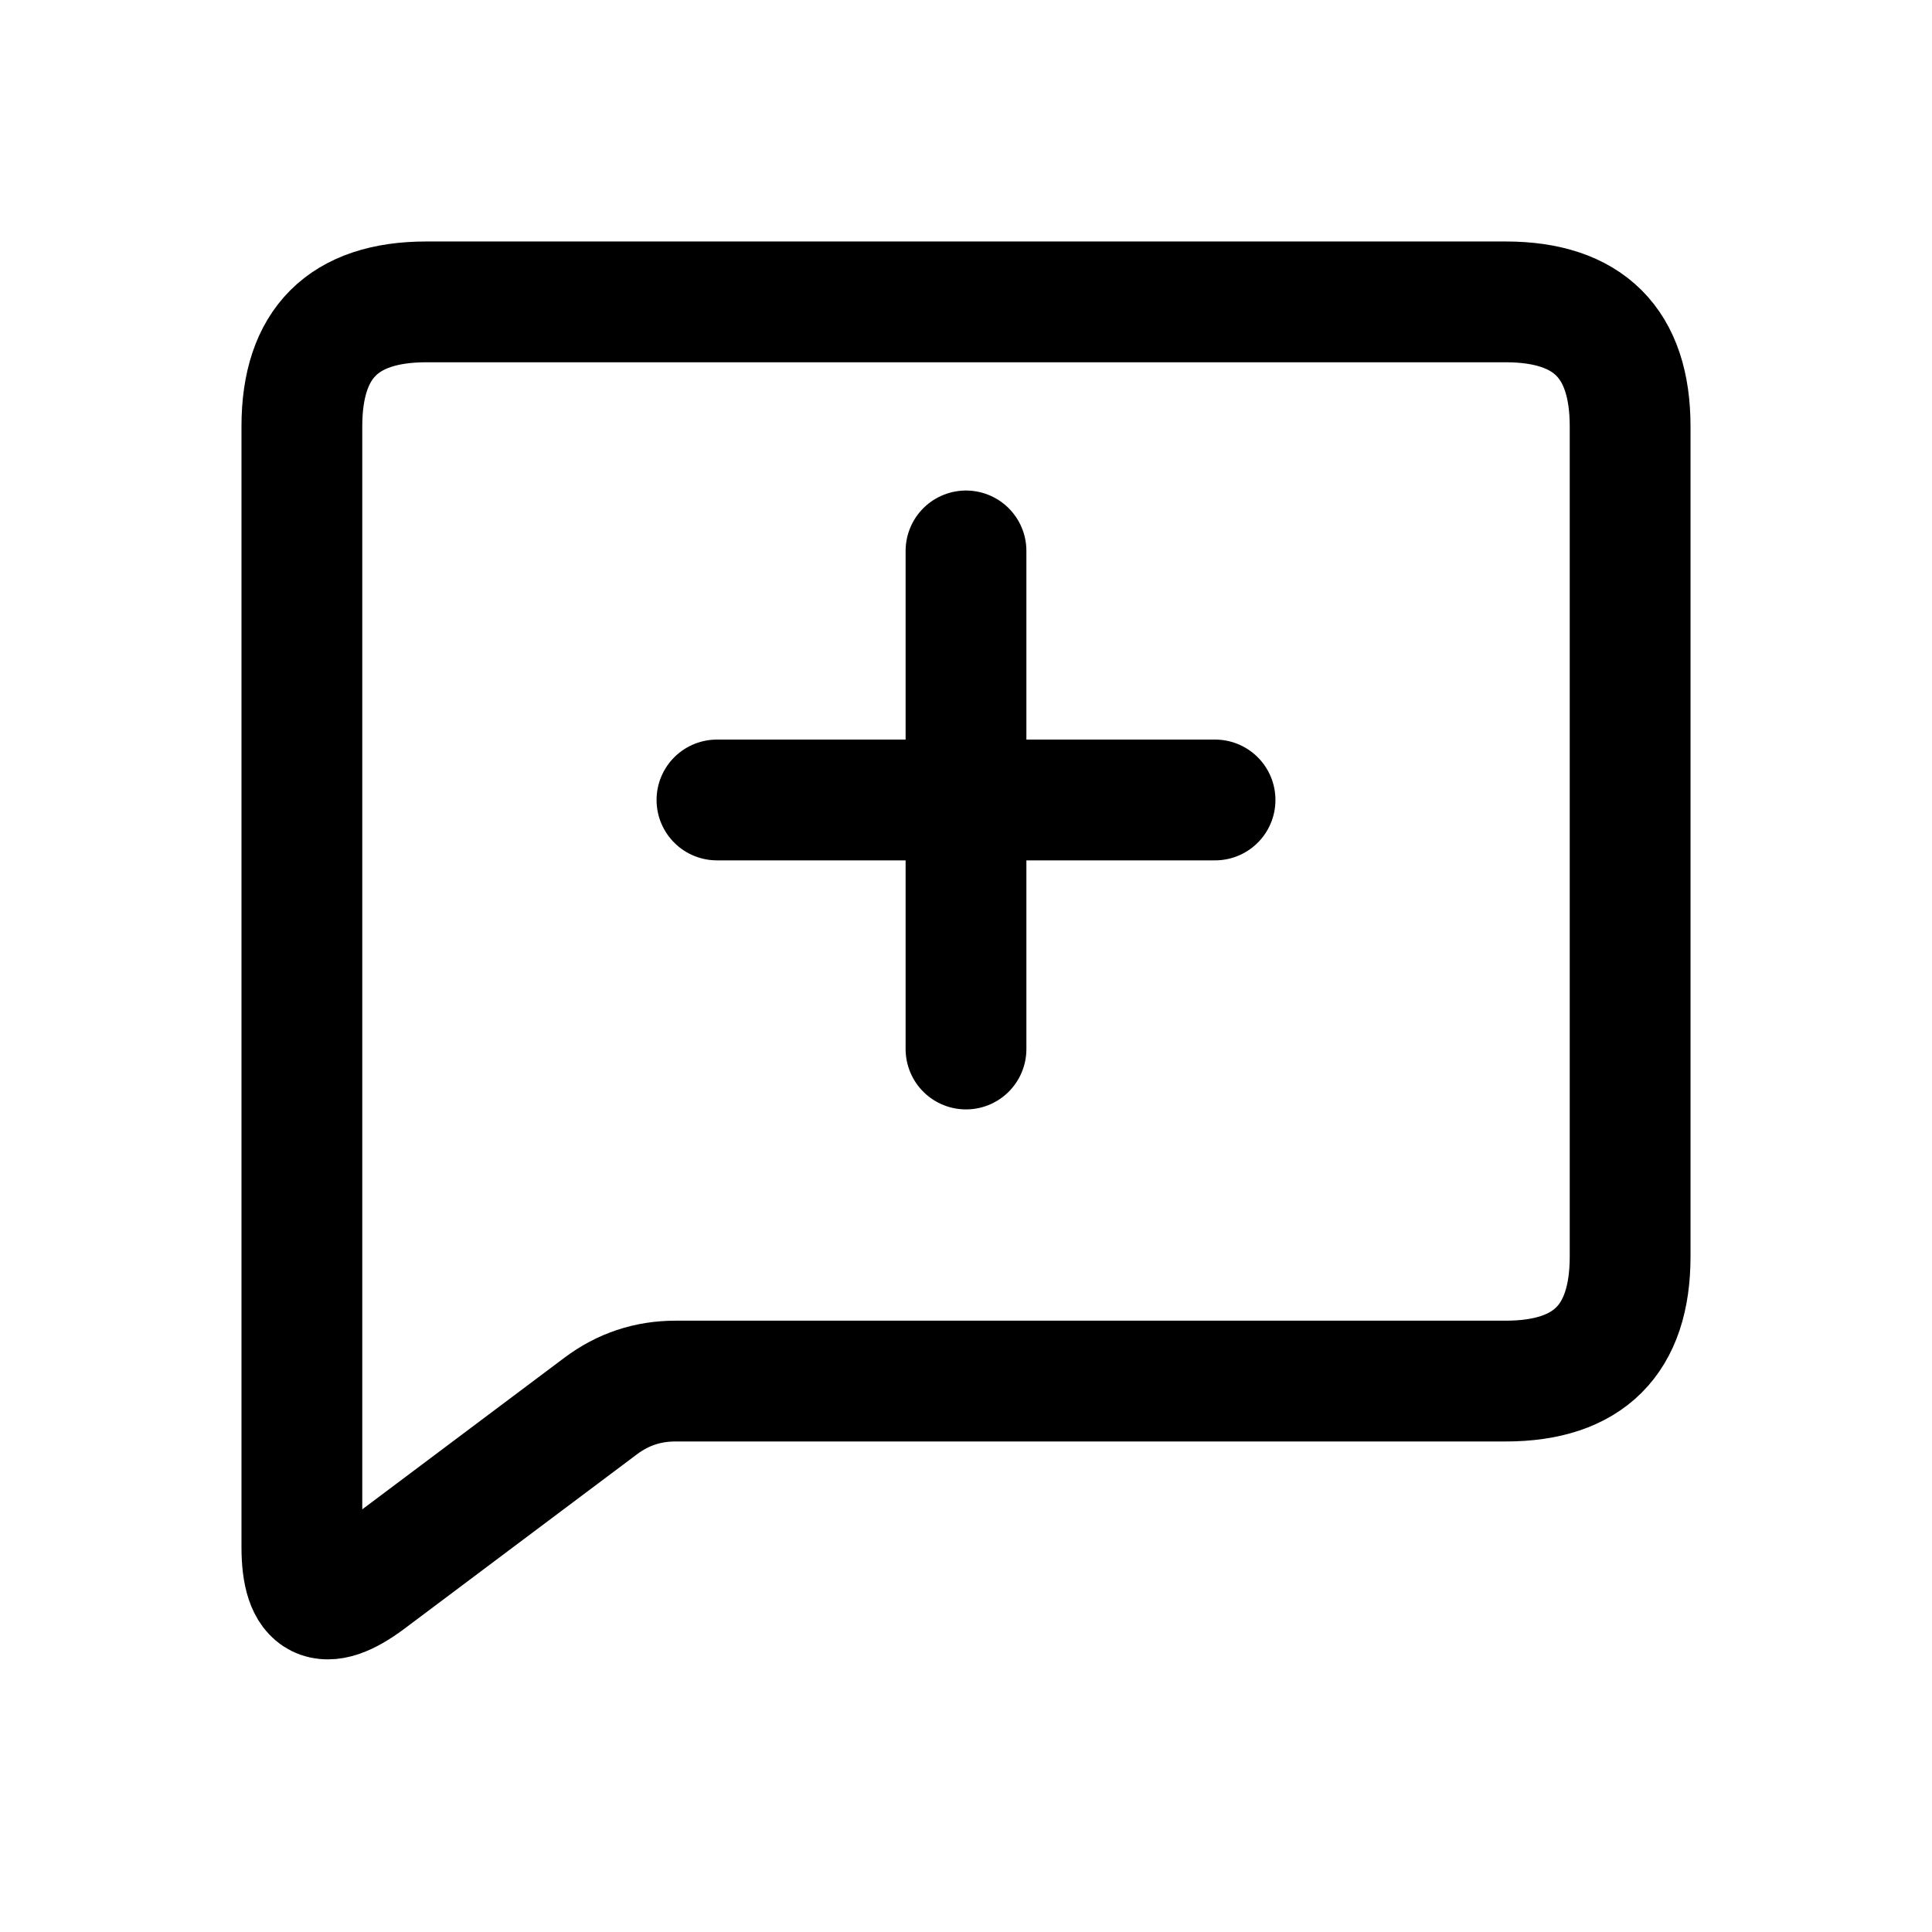
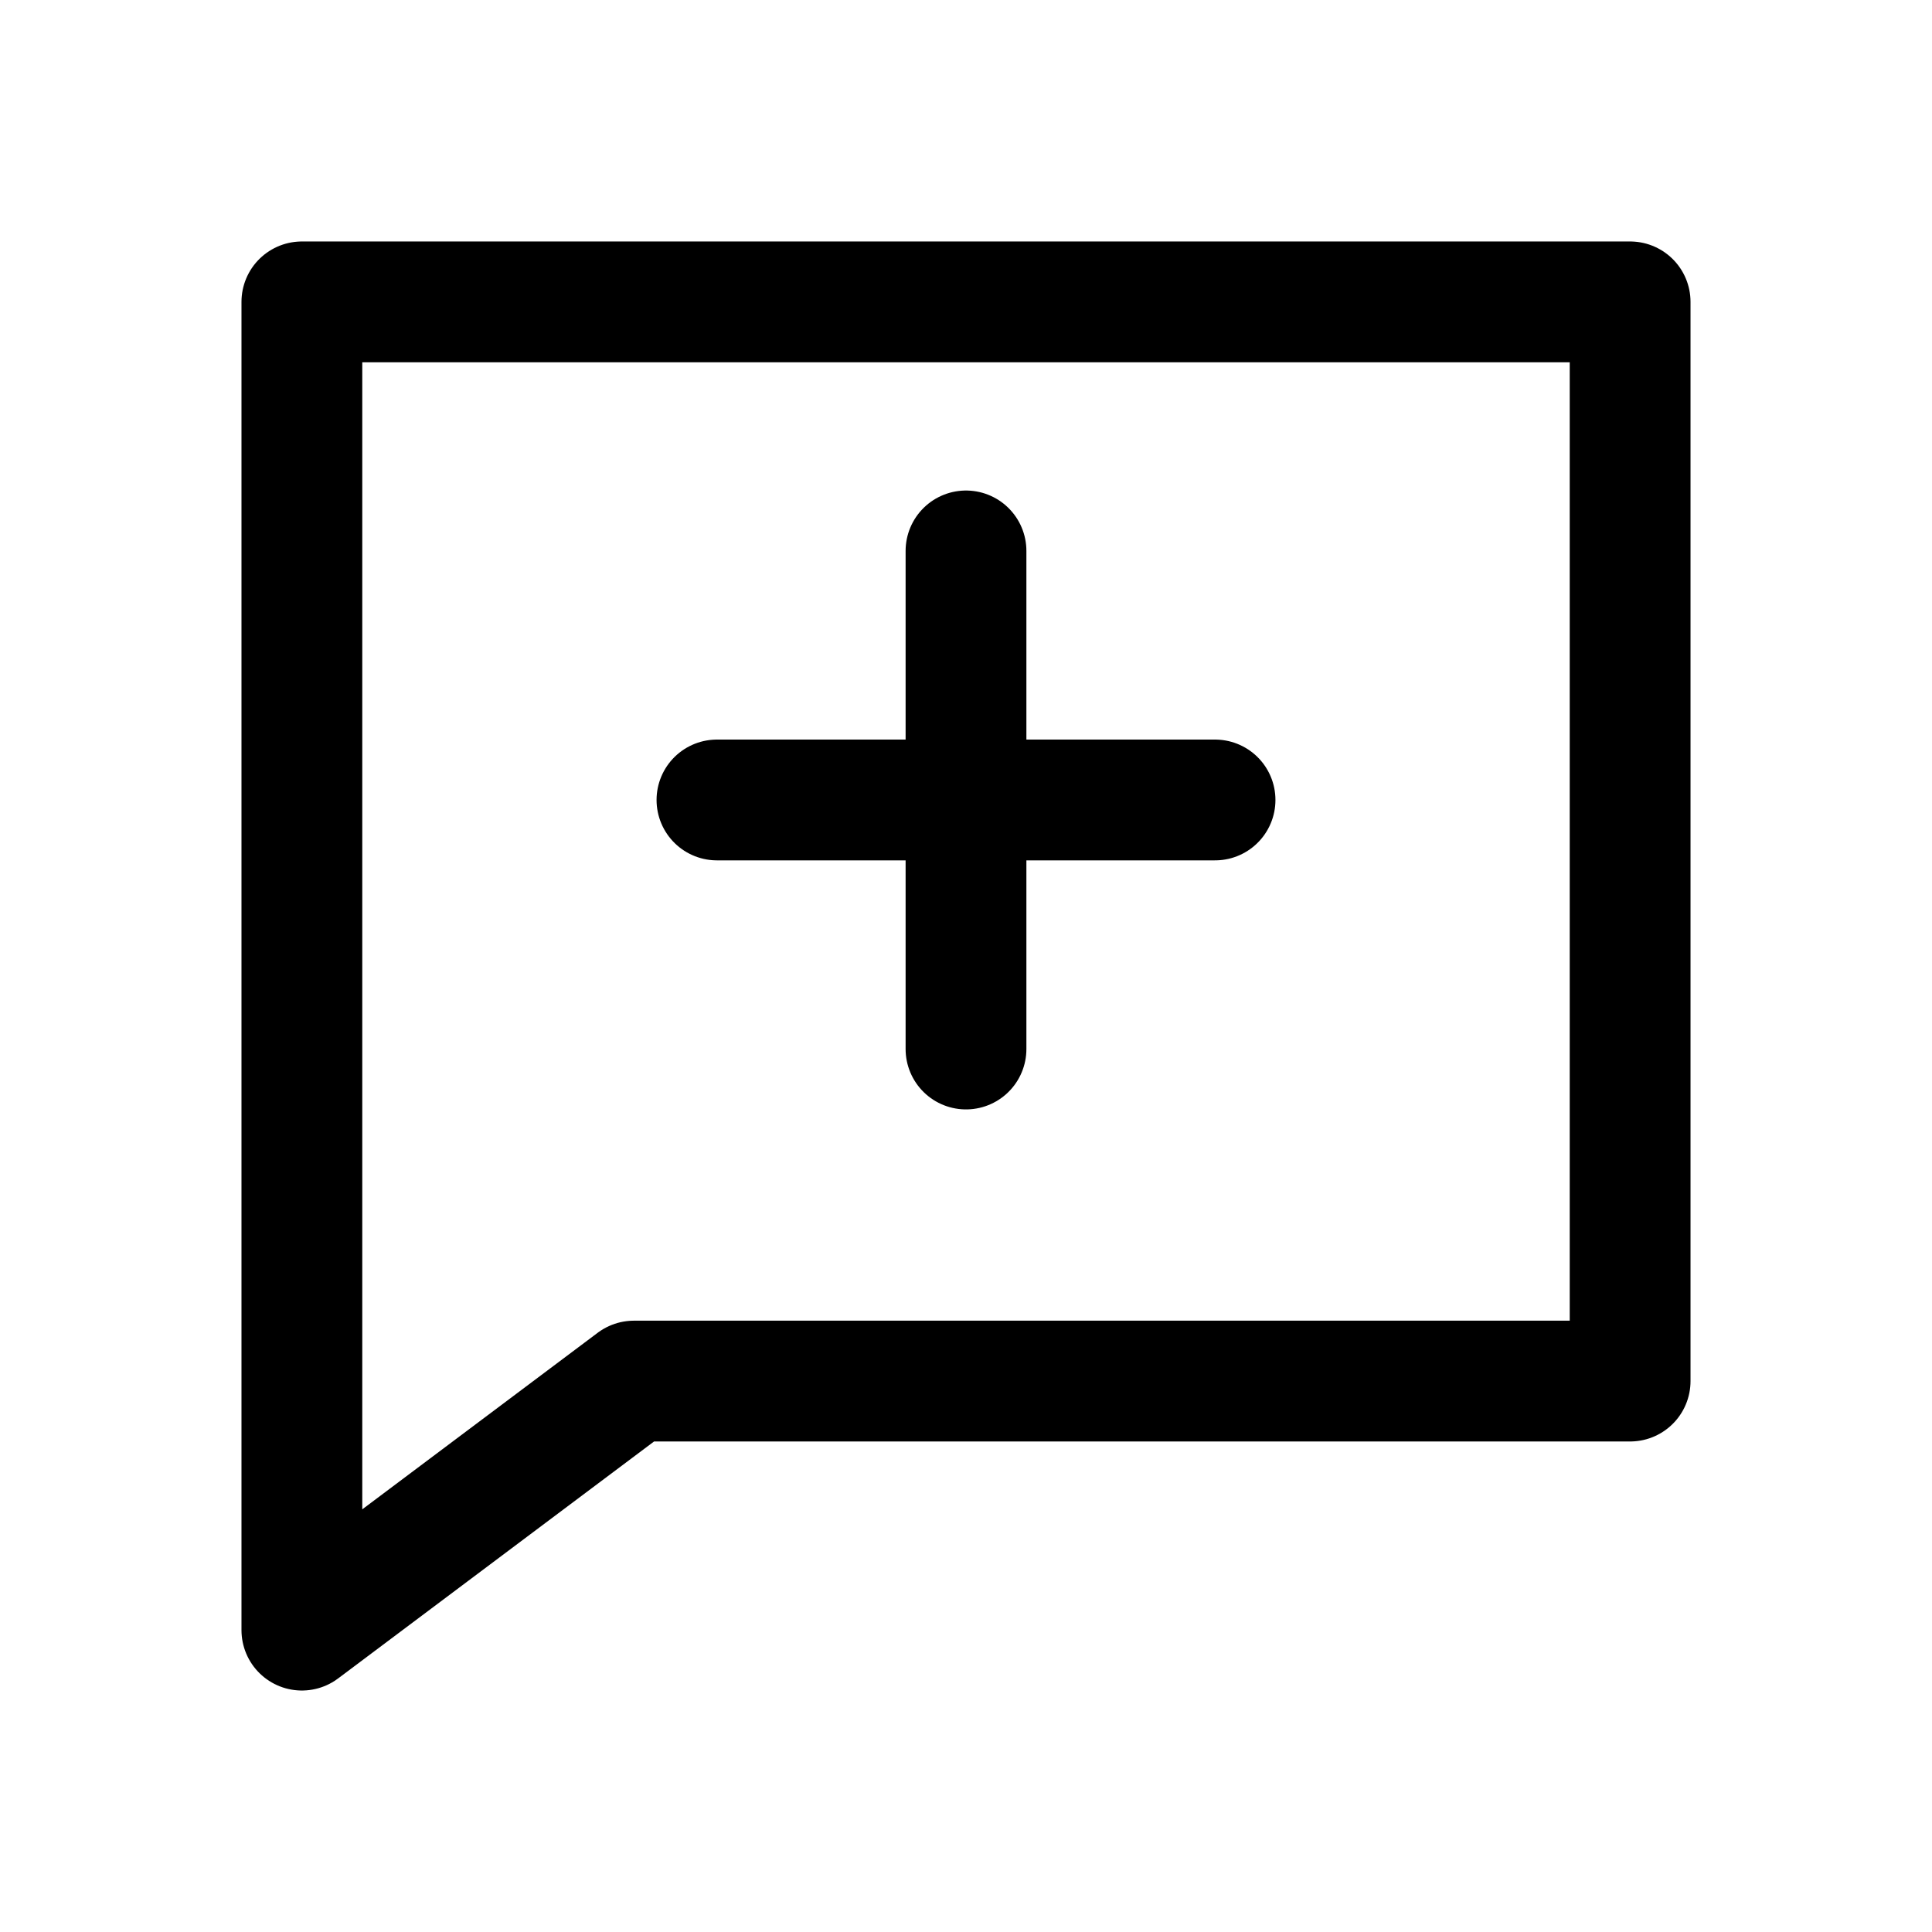
<svg xmlns="http://www.w3.org/2000/svg" viewBox="0 0 24 24" fill="none" stroke="currentColor" stroke-width="1.5" stroke-linecap="round" stroke-linejoin="round" shape-rendering="geometricPrecision">
  <g data-keyline="18x18" data-shape="square" transform="matrix(1.031252 0 0 1.031252 -0.3750258 -1.406278)" stroke-width="1.455">
-     <path d="M5.5 5 L18.5 5 Q20 5 20 6.5 L20 16.5 Q20 18 18.5 18 L8.5 18 Q8 18 7.6 18.3 L4.8 20.4 Q4 21 4 20 L4 6.5 Q4 5 5.5 5 Z" />
+     <path d="M4 5h16v13H8l-4 3z" stroke-linejoin="round" />
    <path d="M12 8v6M9 11h6" />
  </g>
</svg>
